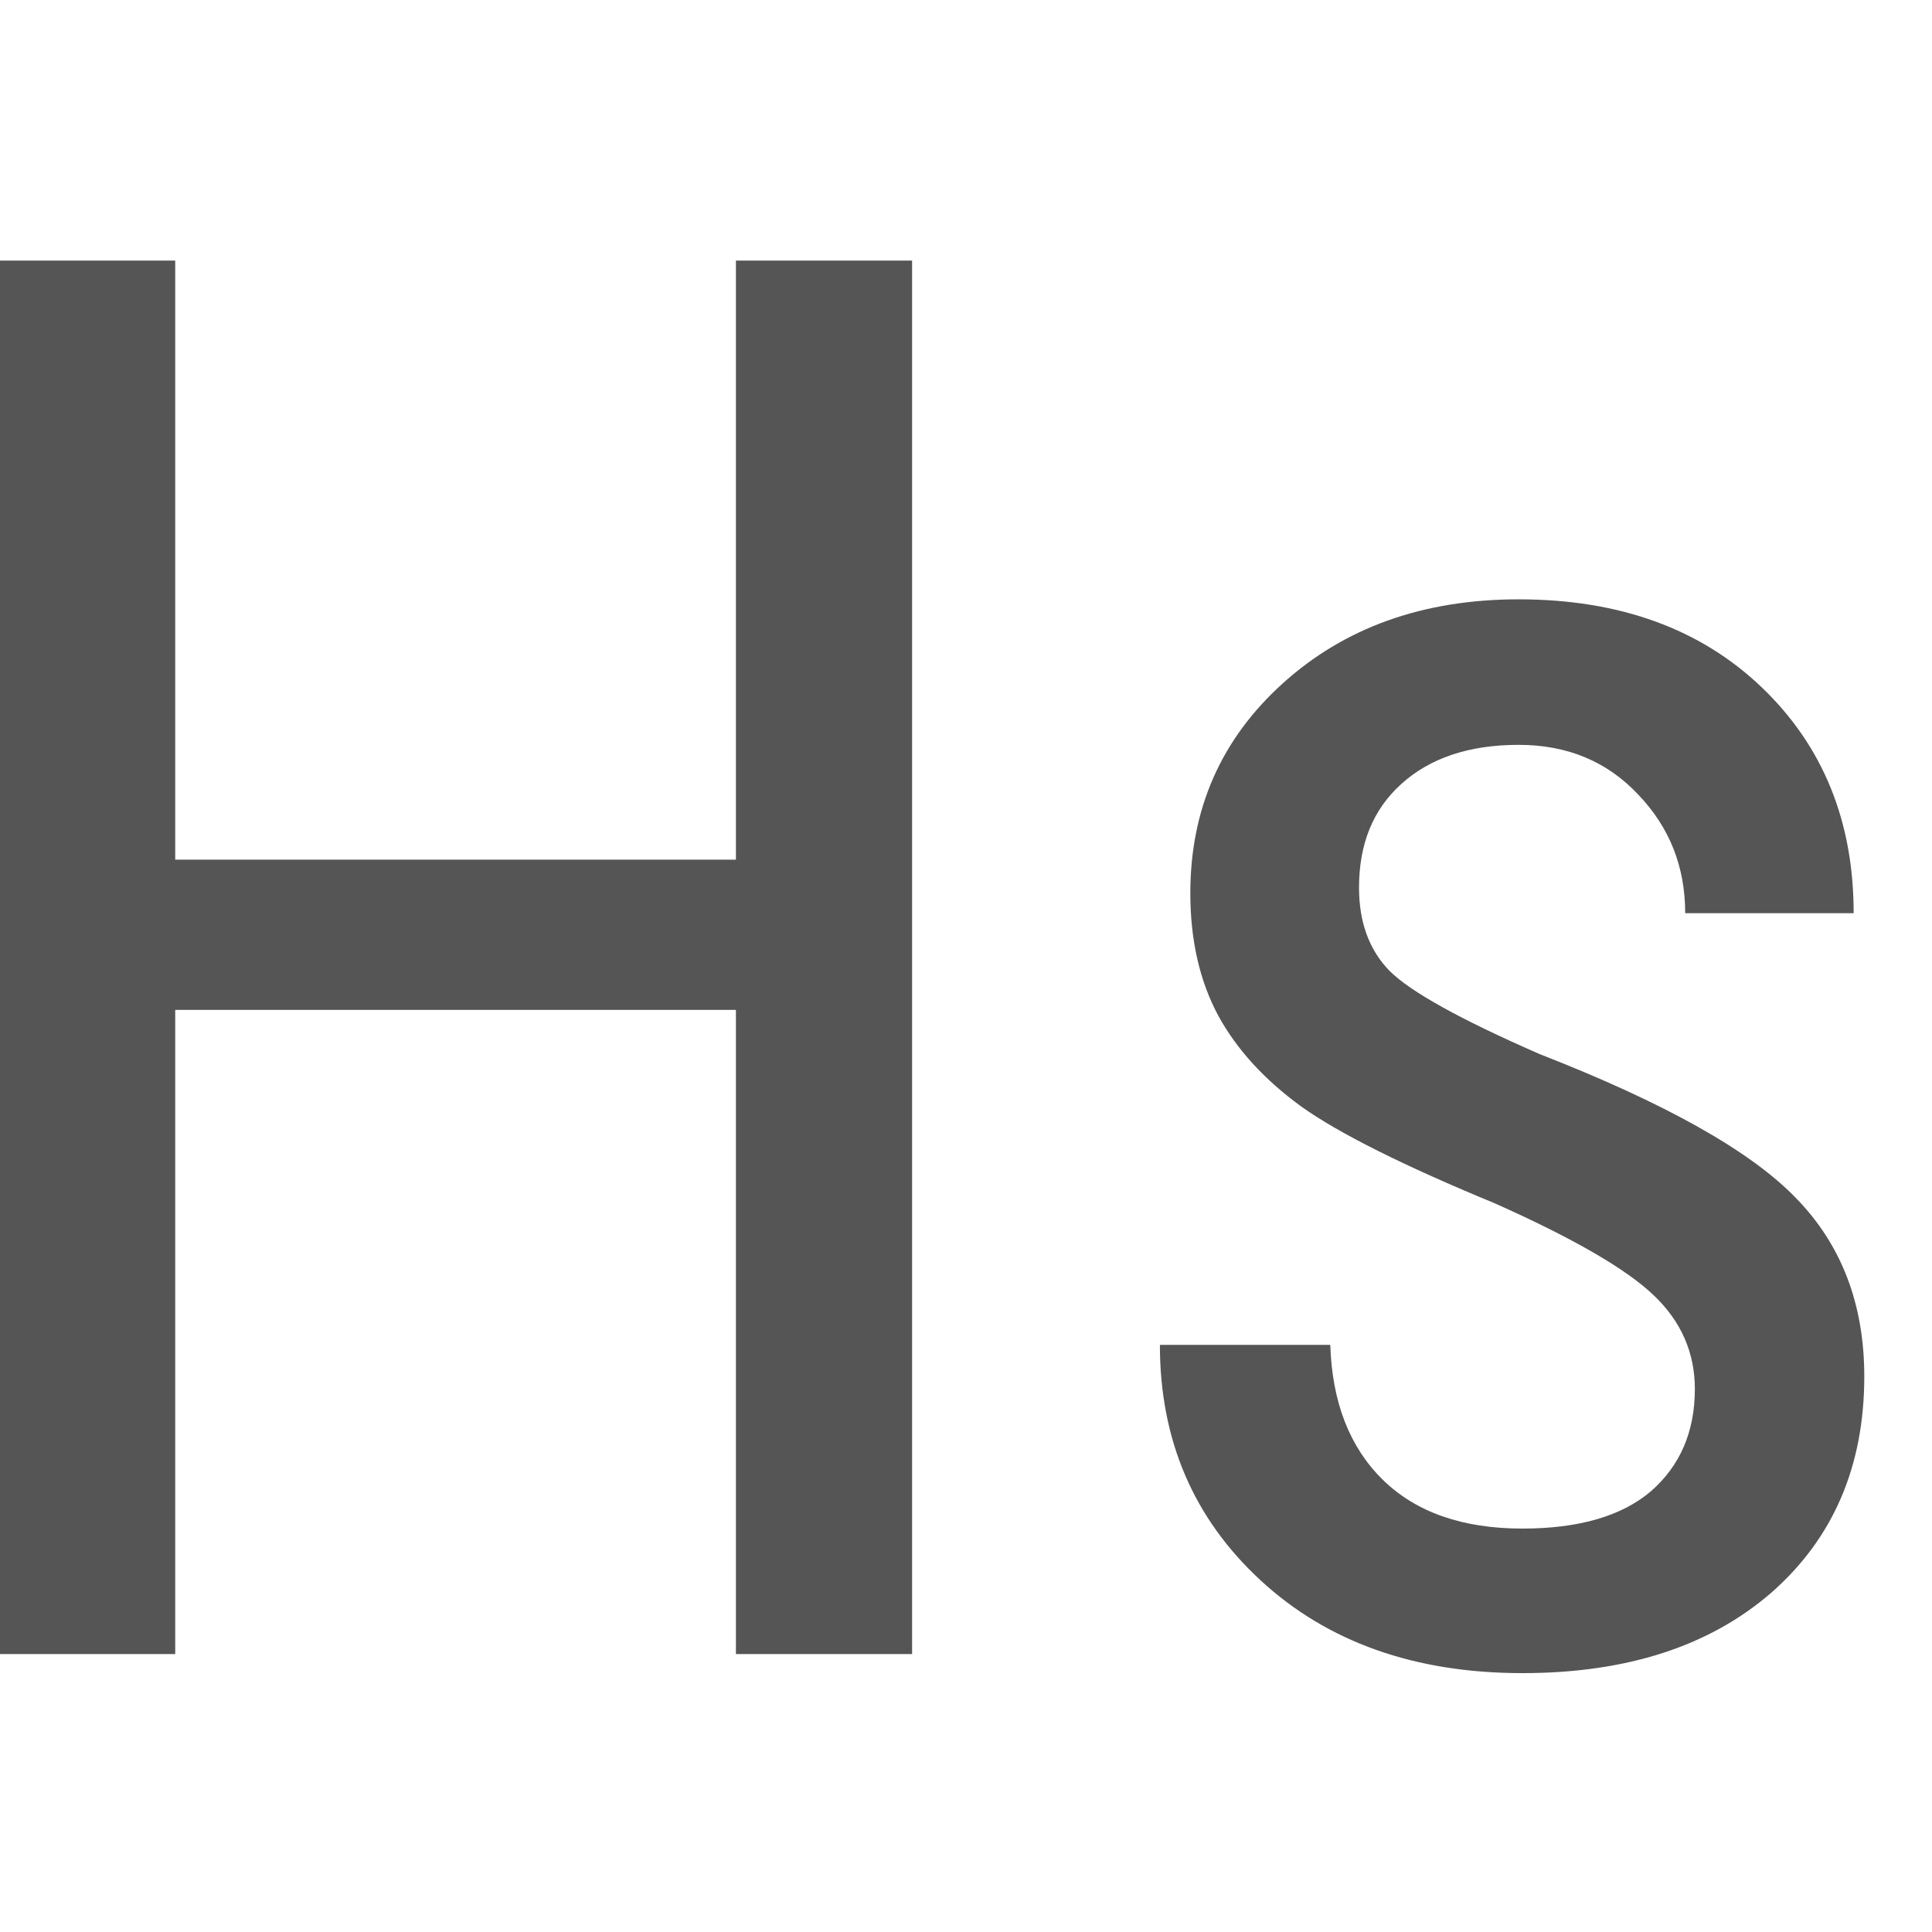
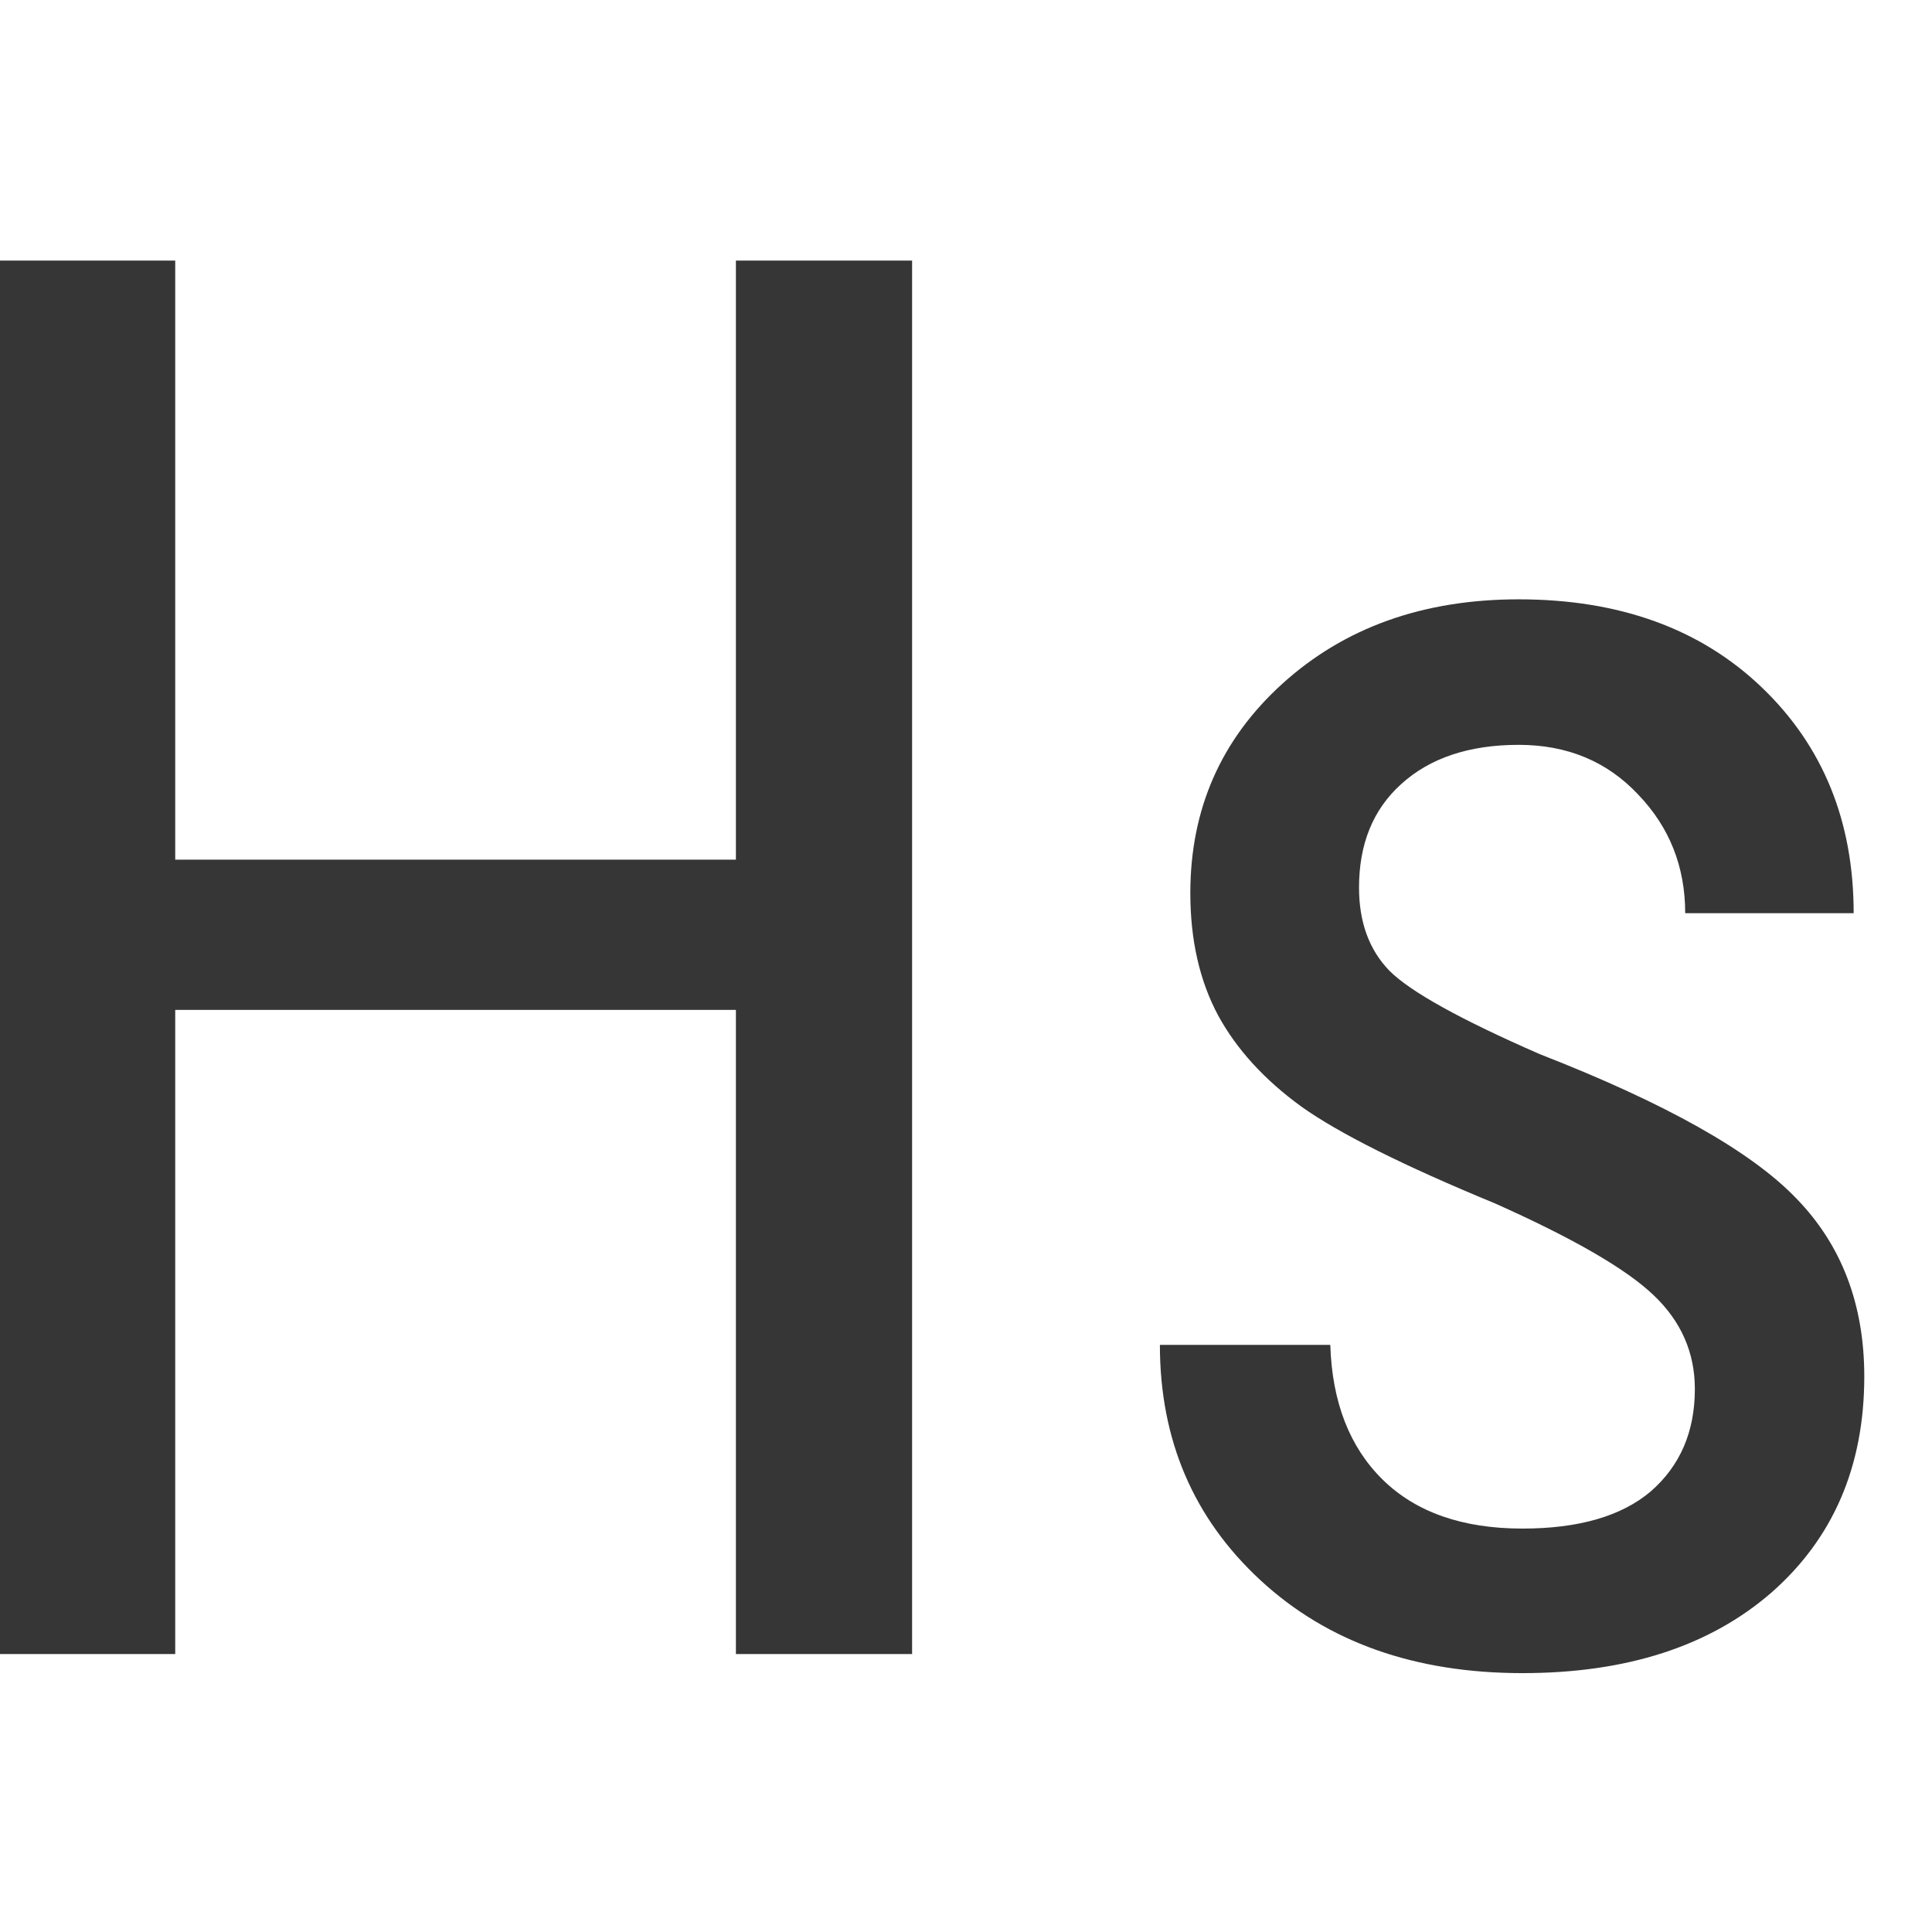
<svg xmlns="http://www.w3.org/2000/svg" width="16" height="16" viewBox="0 0 4.233 4.233" version="1.1" id="svg11945">
  <defs id="defs11942" />
-   <path id="path841" style="fill:#555555;fill-opacity:1" d="M 0 2.158 L 0 13.697 L 1.451 13.697 L 1.451 8.363 L 6.094 8.363 L 6.094 13.697 L 7.553 13.697 L 7.553 2.158 L 6.094 2.158 L 6.094 7.119 L 1.451 7.119 L 1.451 2.158 L 0 2.158 z M 12.576 4.963 C 11.784 4.963 11.132 5.197 10.619 5.662 C 10.112 6.122 9.857 6.699 9.857 7.396 C 9.857 7.787 9.935 8.125 10.088 8.41 C 10.241 8.69 10.471 8.942 10.777 9.164 C 11.089 9.386 11.623 9.653 12.379 9.965 C 13.029 10.255 13.466 10.508 13.693 10.725 C 13.921 10.941 14.035 11.201 14.035 11.502 C 14.035 11.856 13.913 12.138 13.67 12.35 C 13.427 12.556 13.072 12.658 12.607 12.658 C 12.111 12.658 11.726 12.523 11.451 12.254 C 11.176 11.984 11.031 11.612 11.016 11.137 L 9.605 11.137 C 9.605 11.924 9.883 12.573 10.438 13.086 C 10.992 13.598 11.715 13.855 12.607 13.855 C 13.469 13.855 14.156 13.633 14.668 13.189 C 15.18 12.74 15.438 12.143 15.438 11.398 C 15.438 10.801 15.25 10.309 14.875 9.924 C 14.5 9.533 13.791 9.135 12.75 8.729 C 12.095 8.443 11.68 8.213 11.506 8.039 C 11.337 7.865 11.254 7.635 11.254 7.35 C 11.254 6.99 11.369 6.705 11.602 6.494 C 11.839 6.278 12.164 6.168 12.576 6.168 C 12.978 6.168 13.308 6.305 13.566 6.58 C 13.825 6.85 13.955 7.177 13.955 7.562 L 15.35 7.562 C 15.35 6.802 15.097 6.179 14.59 5.693 C 14.083 5.207 13.411 4.963 12.576 4.963 z " transform="scale(0.2645833)" />
+   <path id="path841" style="fill:#363636;fill-opacity:1" d="M 0 2.158 L 0 13.697 L 1.451 13.697 L 1.451 8.363 L 6.094 8.363 L 6.094 13.697 L 7.553 13.697 L 7.553 2.158 L 6.094 2.158 L 6.094 7.119 L 1.451 7.119 L 1.451 2.158 L 0 2.158 z M 12.576 4.963 C 11.784 4.963 11.132 5.197 10.619 5.662 C 10.112 6.122 9.857 6.699 9.857 7.396 C 9.857 7.787 9.935 8.125 10.088 8.41 C 10.241 8.69 10.471 8.942 10.777 9.164 C 11.089 9.386 11.623 9.653 12.379 9.965 C 13.029 10.255 13.466 10.508 13.693 10.725 C 13.921 10.941 14.035 11.201 14.035 11.502 C 14.035 11.856 13.913 12.138 13.67 12.35 C 13.427 12.556 13.072 12.658 12.607 12.658 C 12.111 12.658 11.726 12.523 11.451 12.254 C 11.176 11.984 11.031 11.612 11.016 11.137 L 9.605 11.137 C 9.605 11.924 9.883 12.573 10.438 13.086 C 10.992 13.598 11.715 13.855 12.607 13.855 C 13.469 13.855 14.156 13.633 14.668 13.189 C 15.18 12.74 15.438 12.143 15.438 11.398 C 15.438 10.801 15.25 10.309 14.875 9.924 C 14.5 9.533 13.791 9.135 12.75 8.729 C 12.095 8.443 11.68 8.213 11.506 8.039 C 11.337 7.865 11.254 7.635 11.254 7.35 C 11.254 6.99 11.369 6.705 11.602 6.494 C 11.839 6.278 12.164 6.168 12.576 6.168 C 12.978 6.168 13.308 6.305 13.566 6.58 C 13.825 6.85 13.955 7.177 13.955 7.562 L 15.35 7.562 C 15.35 6.802 15.097 6.179 14.59 5.693 C 14.083 5.207 13.411 4.963 12.576 4.963 z " transform="scale(0.2645833)" />
</svg>
